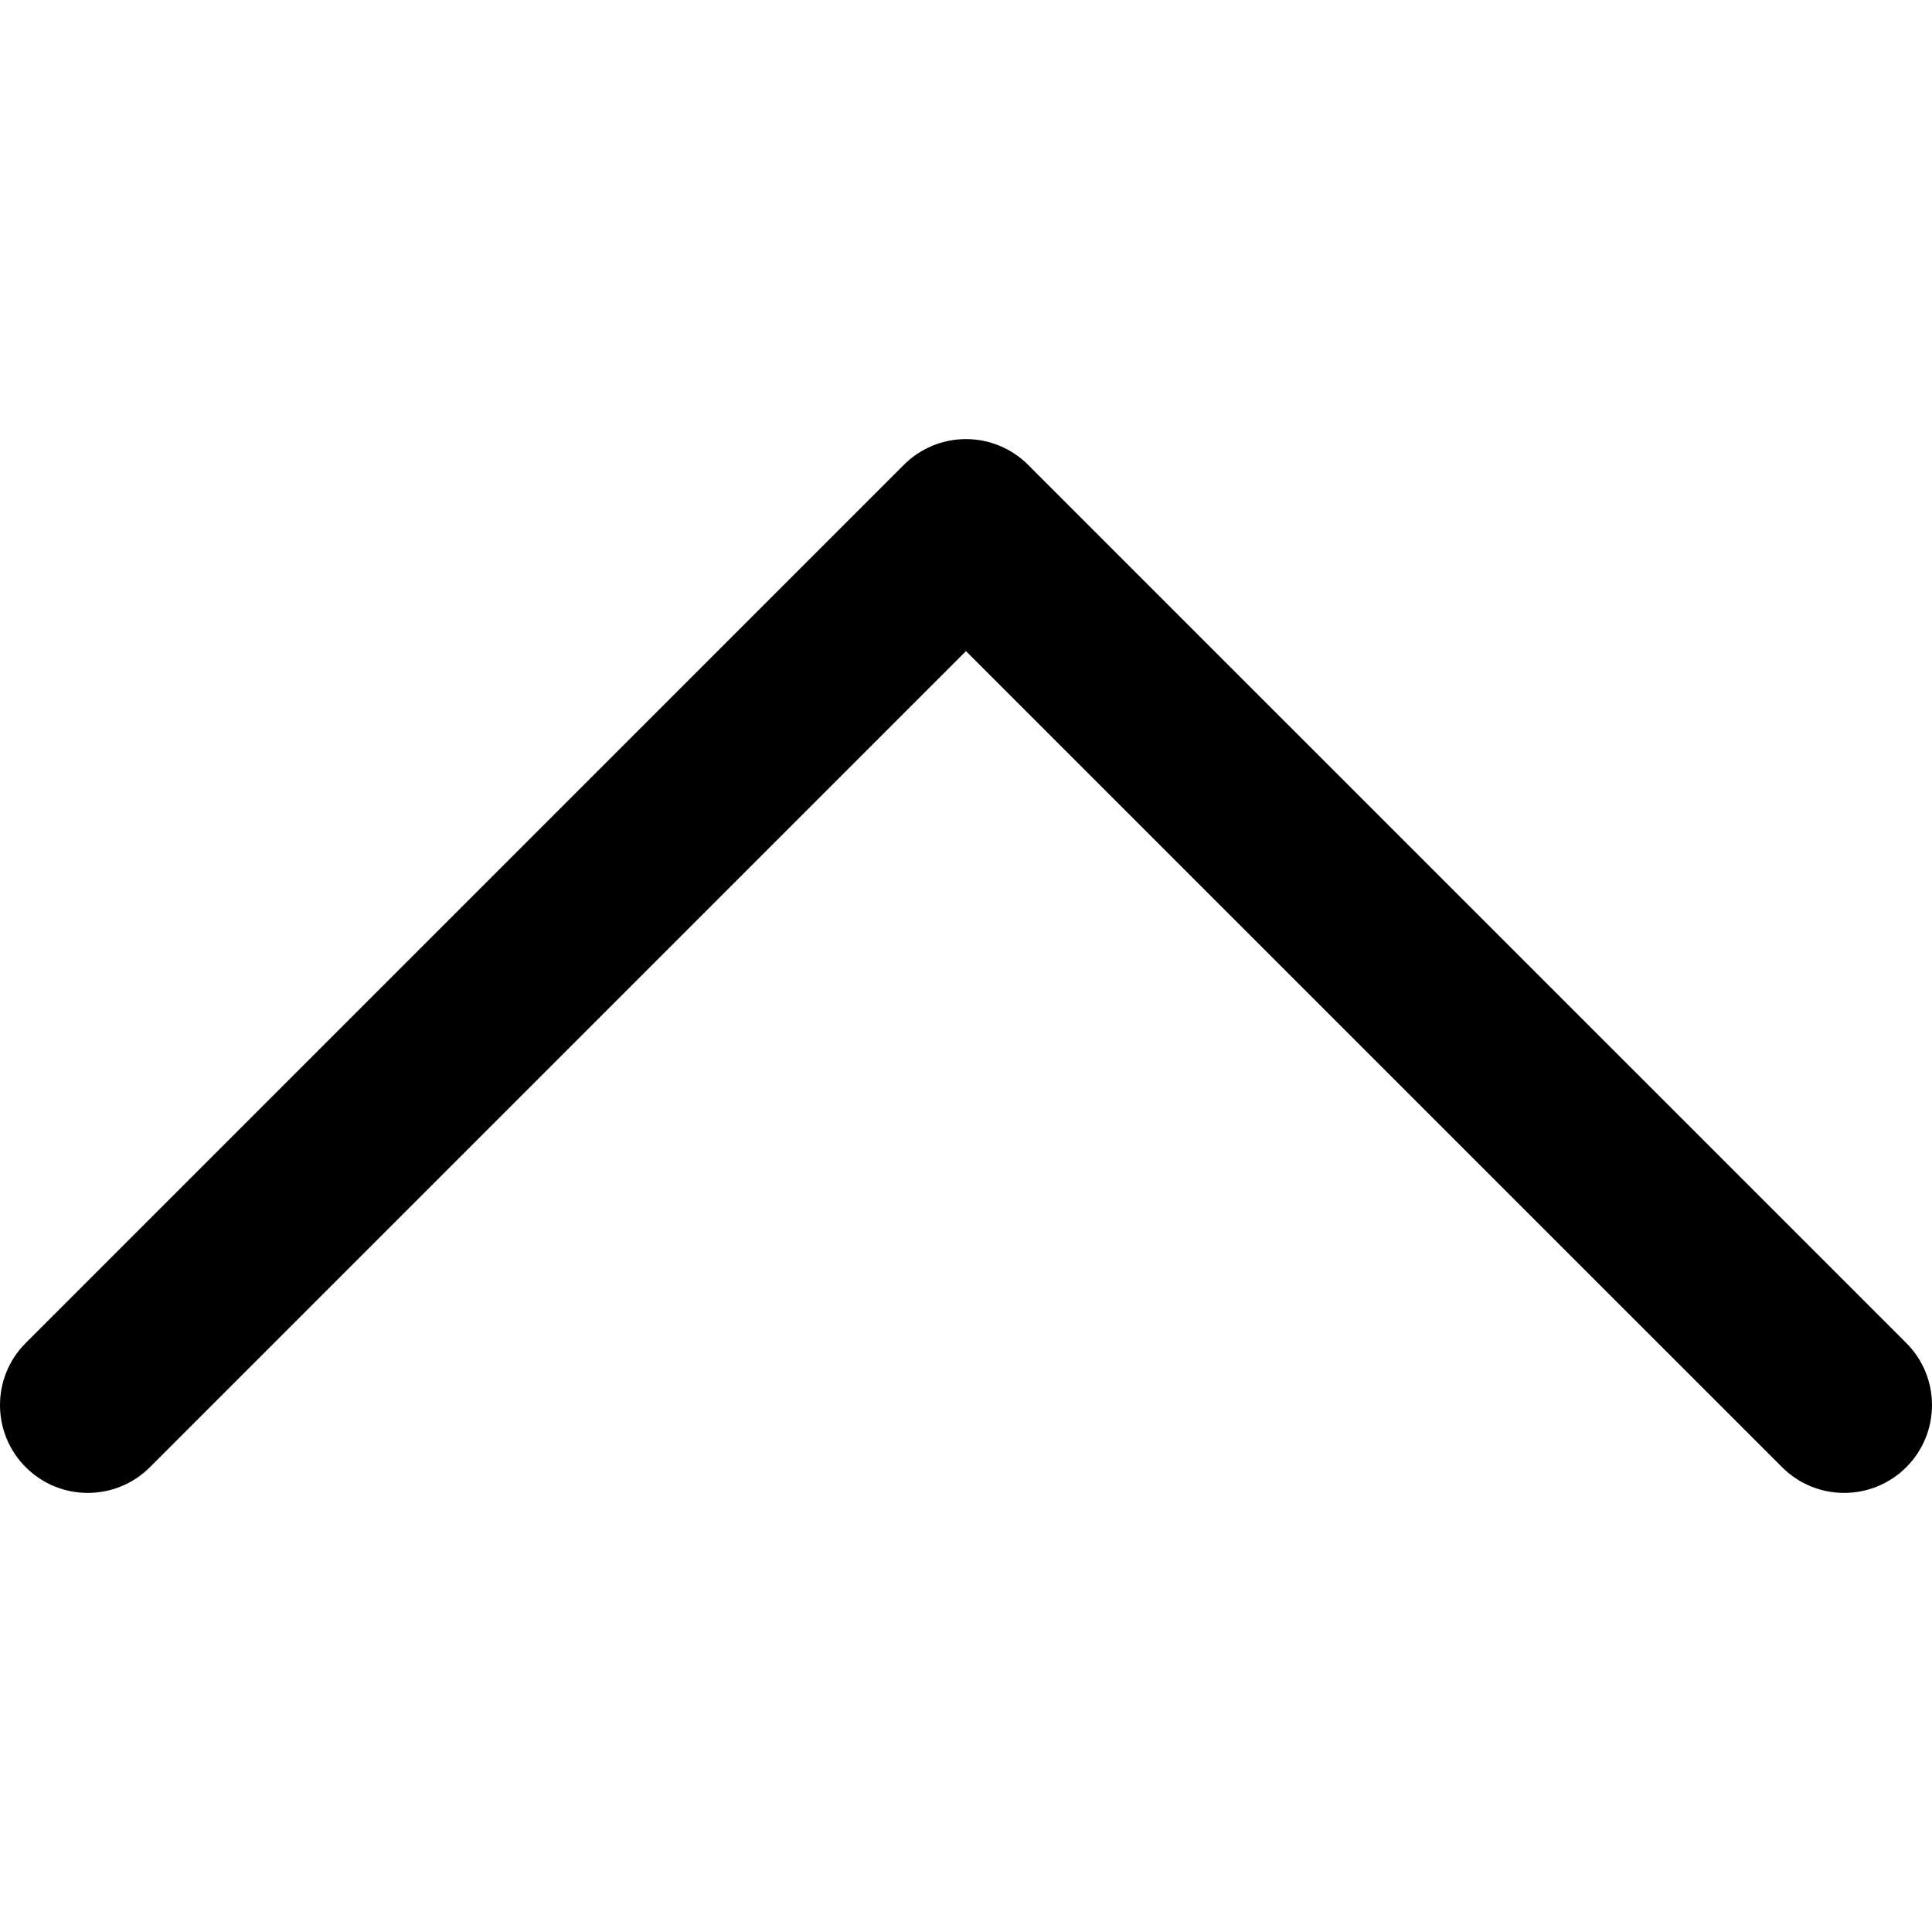
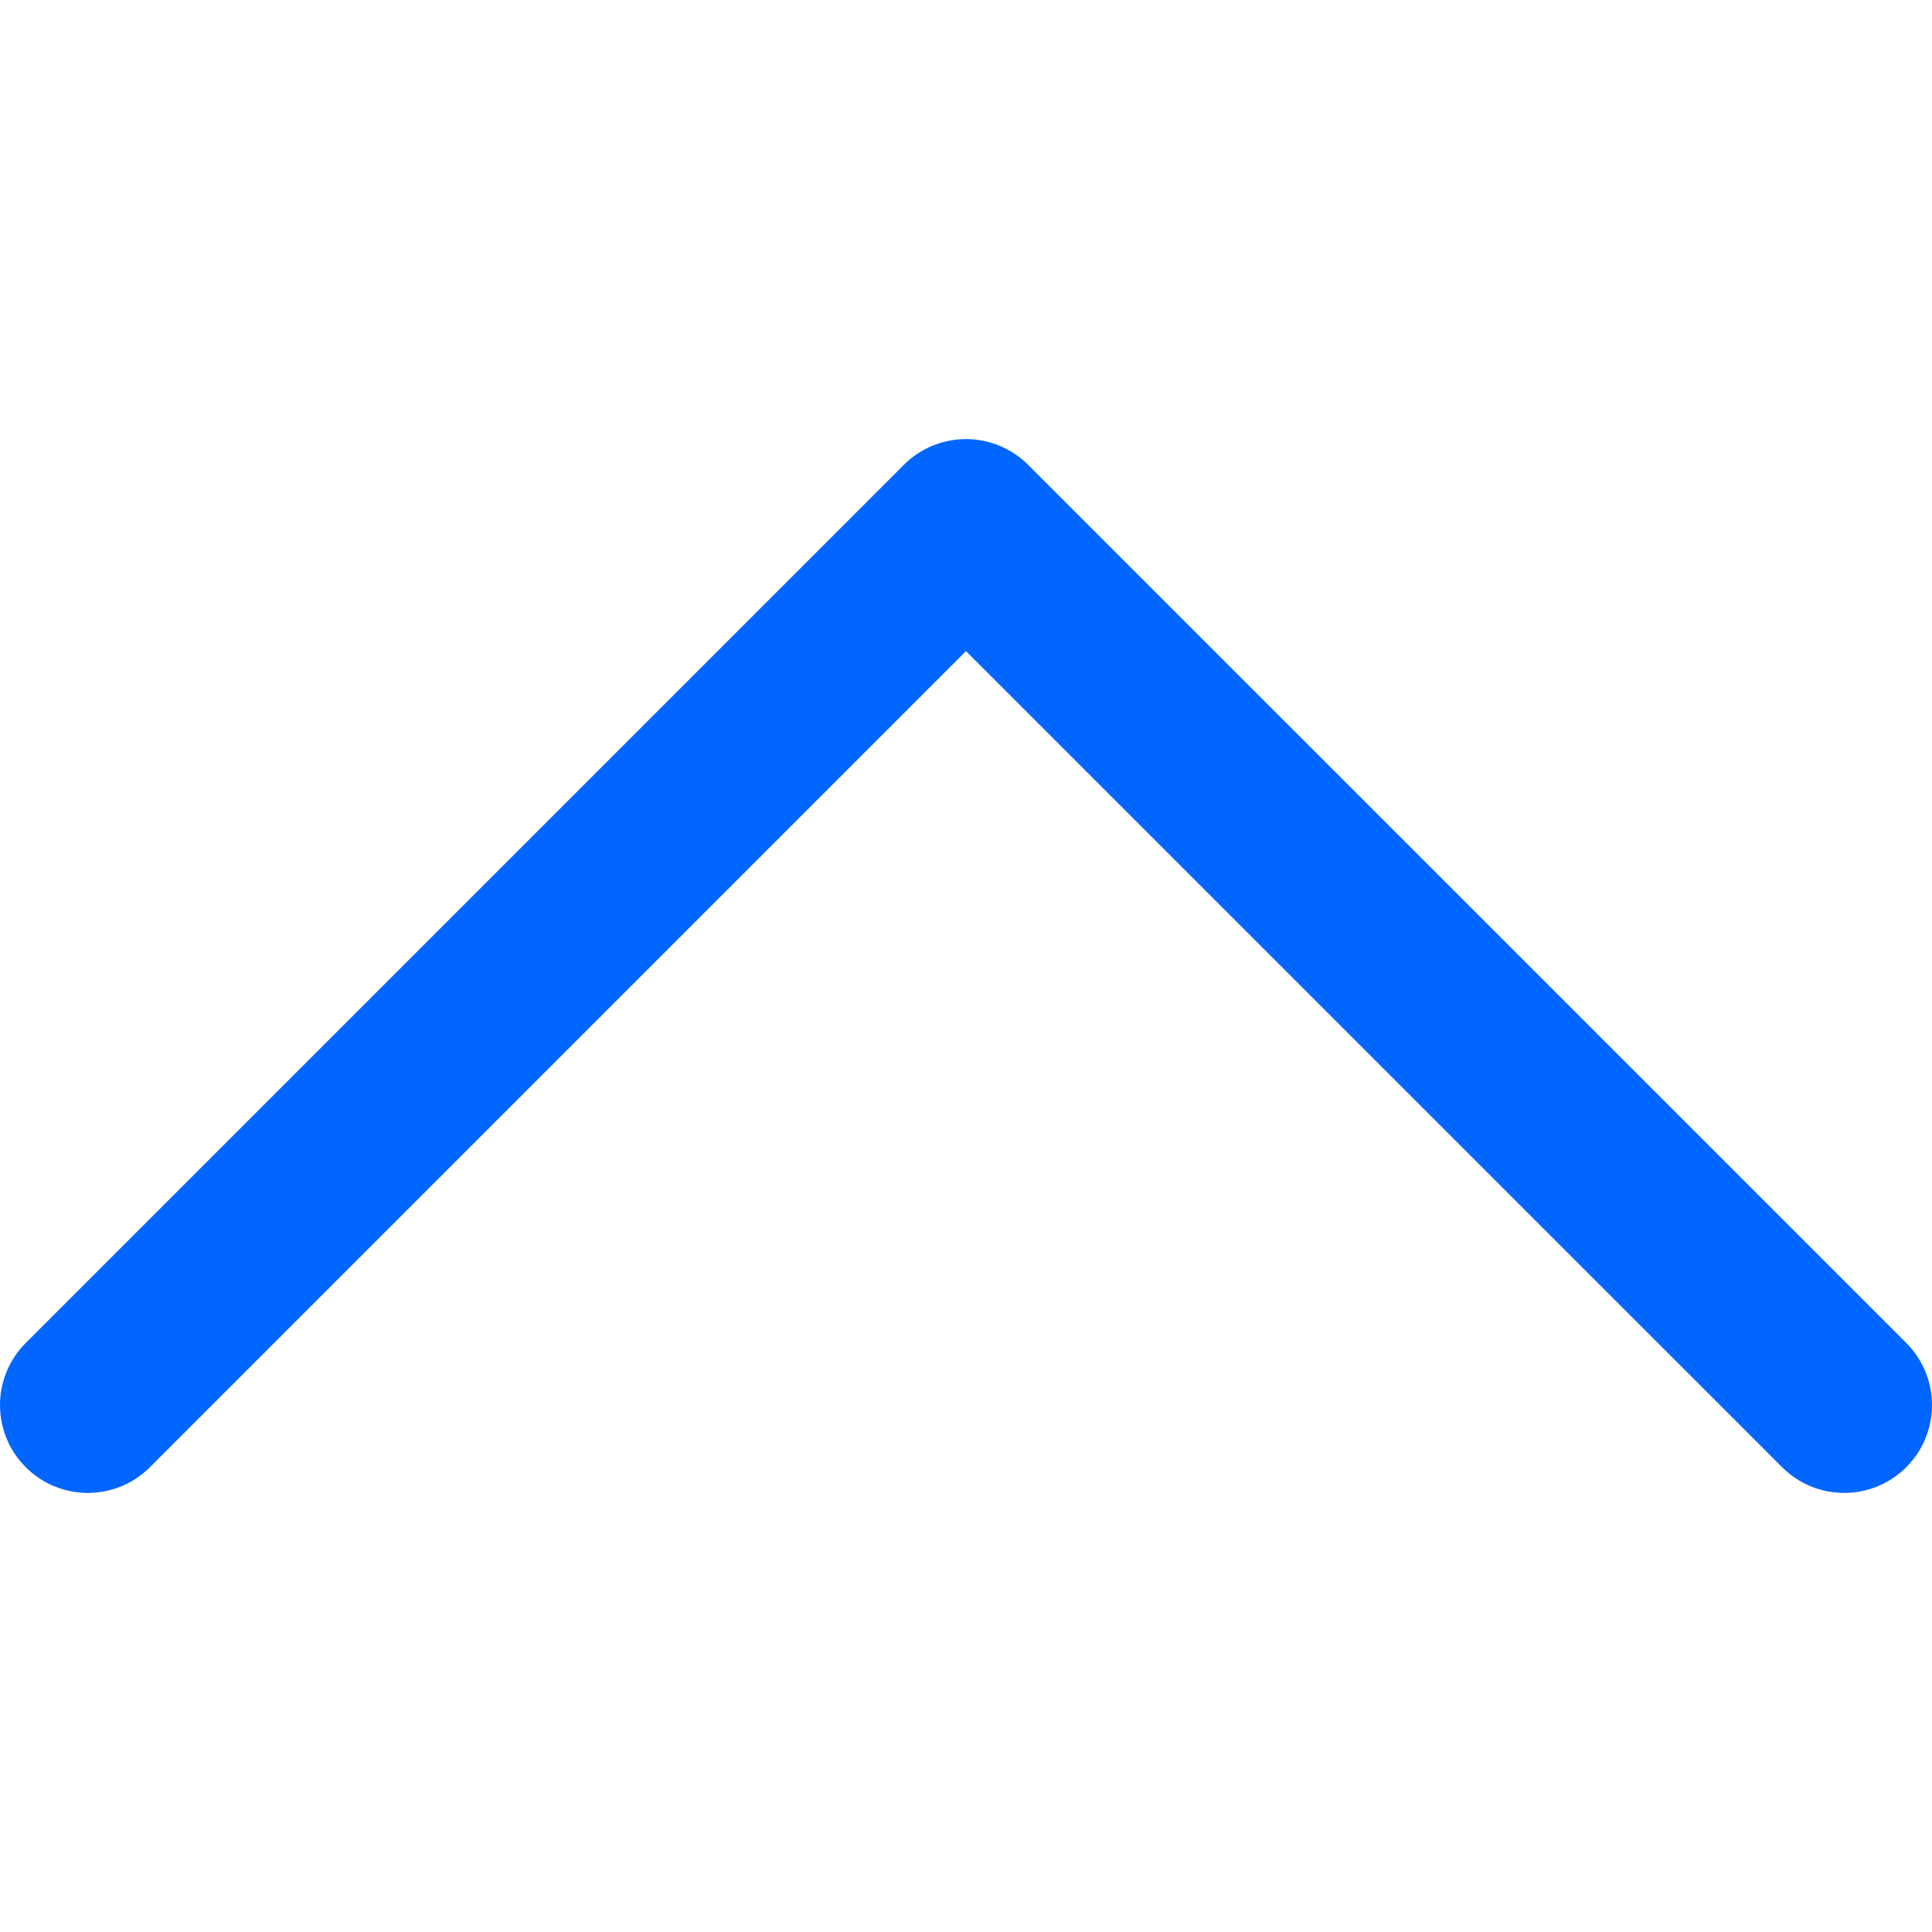
- <svg xmlns="http://www.w3.org/2000/svg" version="1.1" id="Layer_1" x="0px" y="0px" viewBox="0 0 330 330" style="enable-background:new 0 0 330 330;" xml:space="preserve">
+ <svg xmlns="http://www.w3.org/2000/svg" fill="#06f" version="1.1" id="Layer_1" x="0px" y="0px" viewBox="0 0 330 330" style="enable-background:new 0 0 330 330;" xml:space="preserve">
  <path id="XMLID_224_" d="M325.606,229.393l-150.004-150C172.79,76.58,168.974,75,164.996,75c-3.979,0-7.794,1.581-10.607,4.394  l-149.996,150c-5.858,5.858-5.858,15.355,0,21.213c5.857,5.857,15.355,5.858,21.213,0l139.39-139.393l139.397,139.393  C307.322,253.536,311.161,255,315,255c3.839,0,7.678-1.464,10.607-4.394C331.464,244.748,331.464,235.251,325.606,229.393z" />
  <g>
</g>
  <g>
</g>
  <g>
</g>
  <g>
</g>
  <g>
</g>
  <g>
</g>
  <g>
</g>
  <g>
</g>
  <g>
</g>
  <g>
</g>
  <g>
</g>
  <g>
</g>
  <g>
</g>
  <g>
</g>
  <g>
</g>
</svg>
